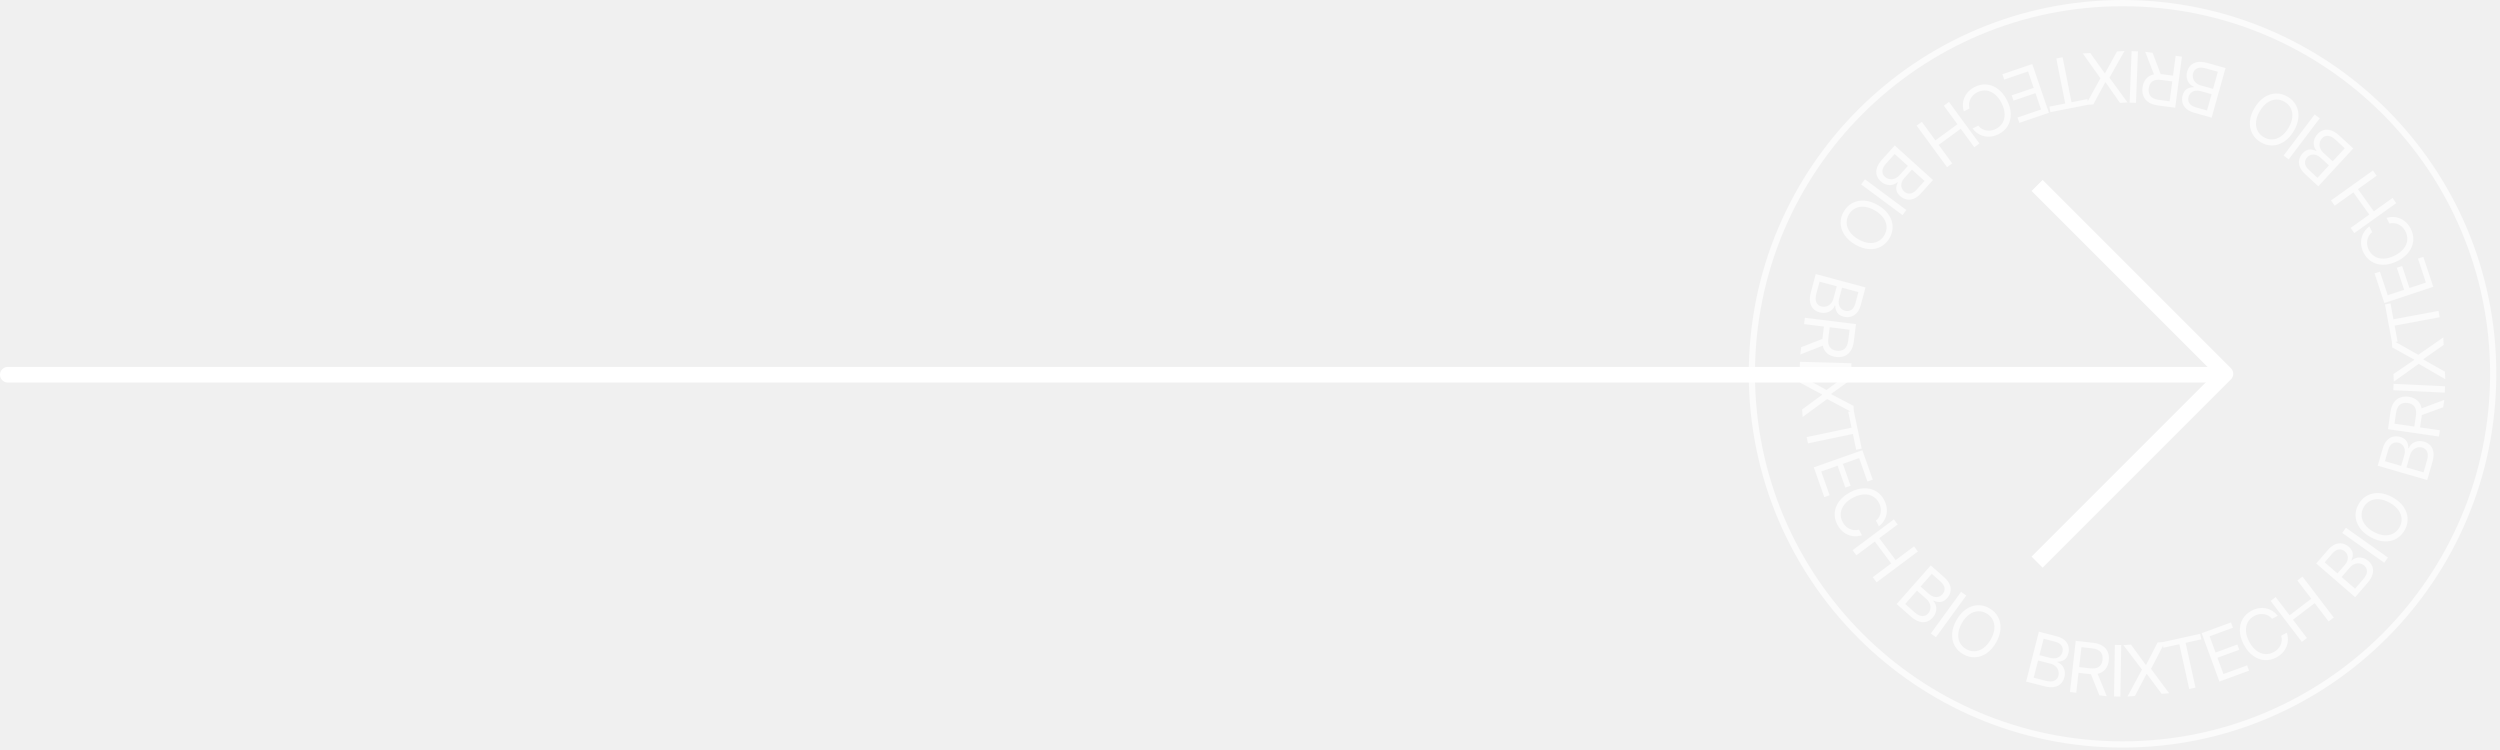
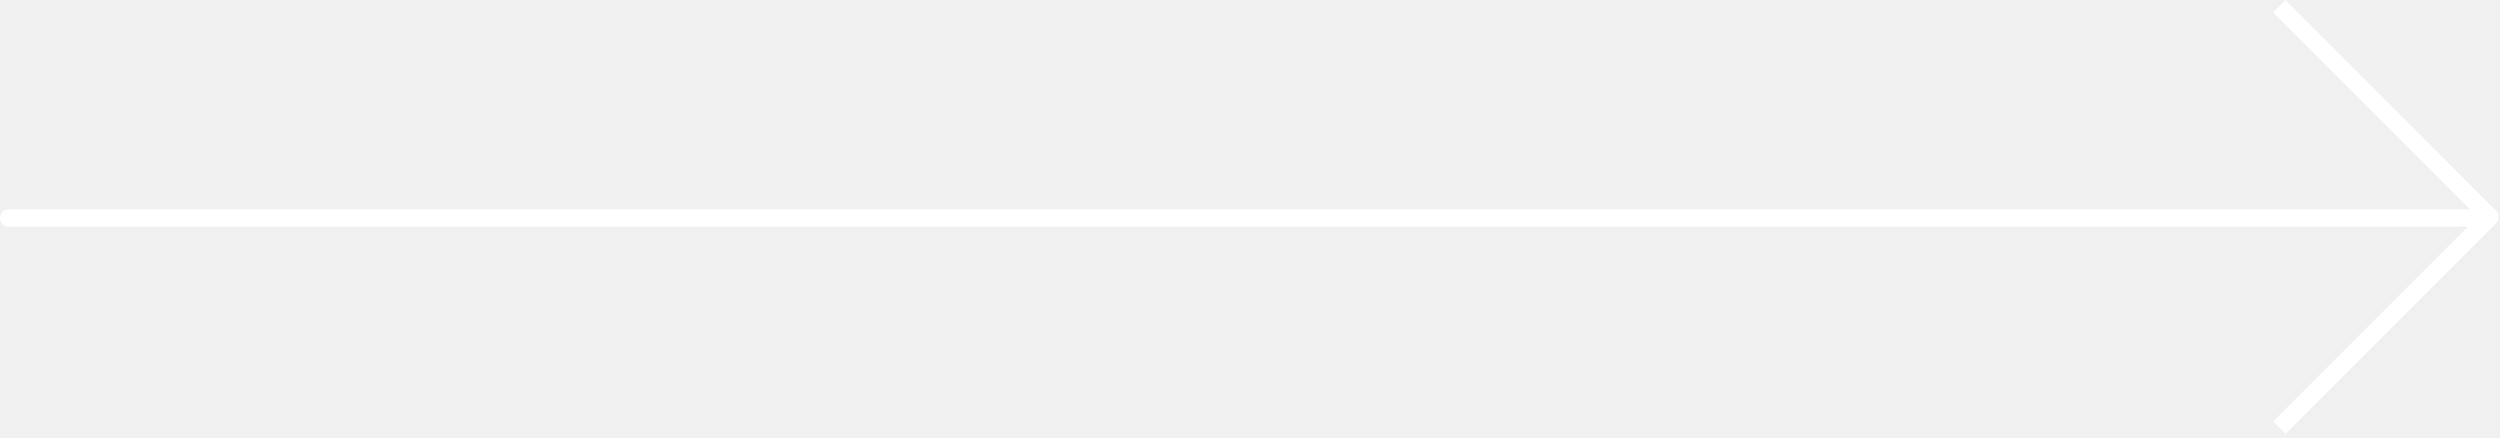
- <svg xmlns="http://www.w3.org/2000/svg" width="480" height="144" viewBox="0 0 480 144" fill="none">
-   <path d="M1.5 71.949H426.721" stroke="white" stroke-width="3" stroke-linecap="round" />
-   <path d="M391.123 35.605L427.285 71.769L391.123 107.932" stroke="white" stroke-width="3" stroke-linejoin="round" />
-   <circle cx="407.527" cy="71.768" r="71.168" stroke="white" stroke-opacity="0.7" stroke-width="1.2" />
-   <path d="M456.517 89.422L457.483 86.087C457.669 85.443 457.935 84.934 458.281 84.56C458.626 84.186 459.021 83.946 459.464 83.842C459.908 83.733 460.371 83.749 460.852 83.888C461.421 84.053 461.824 84.324 462.062 84.701C462.294 85.077 462.407 85.515 462.4 86.016L462.492 86.042C462.598 85.741 462.79 85.469 463.069 85.227C463.348 84.986 463.693 84.82 464.103 84.73C464.509 84.638 464.95 84.662 465.428 84.8C465.922 84.943 466.325 85.183 466.635 85.52C466.947 85.852 467.144 86.288 467.224 86.829C467.301 87.368 467.234 87.999 467.025 88.721L466.025 92.175L456.517 89.422ZM465.971 88.43C466.175 87.725 466.189 87.167 466.014 86.756C465.84 86.34 465.53 86.068 465.084 85.939C464.76 85.845 464.438 85.842 464.118 85.93C463.796 86.012 463.511 86.183 463.265 86.444C463.016 86.699 462.834 87.024 462.72 87.418L462.047 89.742L465.317 90.689L465.971 88.43ZM461.635 87.331C461.733 86.99 461.758 86.66 461.708 86.342C461.653 86.022 461.527 85.746 461.328 85.513C461.126 85.279 460.862 85.115 460.538 85.021C460.101 84.895 459.7 84.942 459.337 85.165C458.974 85.387 458.706 85.796 458.534 86.391L457.91 88.545L461.023 89.446L461.635 87.331ZM458.489 82.41L458.969 79.082C459.076 78.337 459.295 77.733 459.624 77.27C459.949 76.805 460.356 76.487 460.847 76.313C461.333 76.135 461.874 76.089 462.469 76.175C463.132 76.27 463.68 76.506 464.114 76.882C464.549 77.253 464.828 77.758 464.952 78.398L469.303 76.774L469.098 78.195L464.993 79.695L464.966 79.933L464.659 82.057L468.461 82.606L468.286 83.824L458.489 82.41ZM463.848 79.827C463.957 79.074 463.876 78.5 463.606 78.107C463.337 77.709 462.9 77.466 462.295 77.379C461.682 77.29 461.18 77.398 460.791 77.701C460.402 78.004 460.153 78.534 460.044 79.292L459.747 81.349L463.549 81.897L463.848 79.827ZM469.455 74.162L469.396 75.391L459.509 74.924L459.567 73.695L469.455 74.162ZM463.501 69.113L463.497 69.031L459.294 66.699L459.225 65.251L464.316 68.116L469.112 64.781L469.181 66.229L465.3 68.945L465.303 69.027L469.425 71.363L469.494 72.811L464.399 69.864L459.606 73.281L459.537 71.82L463.501 69.113ZM459.268 65.786L457.904 58.447L458.979 58.247L459.546 61.299L468.203 59.69L468.43 60.913L459.774 62.522L460.343 65.587L459.268 65.786ZM457.799 58.191L455.907 52.495L456.945 52.15L458.449 56.678L461.589 55.635L460.184 51.406L461.209 51.065L462.614 55.295L465.767 54.248L464.241 49.654L465.279 49.31L467.193 55.071L457.799 58.191ZM455.47 44.567C455.115 44.845 454.857 45.177 454.697 45.562C454.531 45.944 454.461 46.346 454.486 46.766C454.51 47.181 454.619 47.585 454.814 47.977C455.084 48.52 455.463 48.94 455.951 49.236C456.438 49.529 457.008 49.668 457.662 49.653C458.316 49.638 459.015 49.446 459.758 49.077C460.5 48.708 461.075 48.267 461.482 47.754C461.889 47.242 462.122 46.703 462.183 46.139C462.241 45.57 462.135 45.014 461.866 44.472C461.671 44.08 461.417 43.748 461.104 43.476C460.786 43.207 460.427 43.021 460.026 42.92C459.618 42.818 459.198 42.821 458.763 42.93L458.215 41.828C458.86 41.64 459.486 41.604 460.093 41.719C460.696 41.837 461.239 42.091 461.724 42.481C462.206 42.867 462.596 43.361 462.894 43.961C463.271 44.72 463.421 45.487 463.344 46.264C463.267 47.04 462.969 47.766 462.449 48.441C461.926 49.119 461.205 49.686 460.287 50.142C459.369 50.599 458.484 50.83 457.632 50.836C456.776 50.844 456.015 50.645 455.35 50.237C454.684 49.83 454.163 49.247 453.785 48.488C453.489 47.892 453.333 47.286 453.316 46.668C453.297 46.046 453.425 45.459 453.699 44.905C453.967 44.349 454.375 43.869 454.922 43.465L455.47 44.567ZM452.032 44.761L451.316 43.76L454.897 41.2L451.851 36.94L448.27 39.501L447.546 38.489L455.598 32.731L456.322 33.743L452.73 36.312L455.775 40.571L459.368 38.002L460.083 39.003L452.032 44.761ZM445.117 35.774L442.566 33.419C442.073 32.964 441.737 32.499 441.557 32.022C441.376 31.546 441.339 31.086 441.444 30.643C441.545 30.197 441.766 29.79 442.106 29.422C442.508 28.986 442.93 28.747 443.374 28.703C443.814 28.663 444.256 28.759 444.701 28.989L444.766 28.919C444.544 28.689 444.387 28.395 444.295 28.038C444.204 27.68 444.209 27.298 444.312 26.89C444.412 26.487 444.631 26.102 444.968 25.737C445.317 25.359 445.712 25.106 446.152 24.979C446.588 24.848 447.066 24.868 447.586 25.038C448.102 25.21 448.637 25.552 449.189 26.062L451.831 28.501L445.117 35.774ZM448.457 26.875C447.918 26.377 447.426 26.115 446.98 26.087C446.53 26.057 446.148 26.212 445.832 26.554C445.604 26.802 445.457 27.088 445.393 27.413C445.322 27.739 445.348 28.07 445.471 28.407C445.588 28.744 445.797 29.052 446.098 29.33L447.876 30.971L450.185 28.47L448.457 26.875ZM445.536 30.262C445.274 30.021 444.99 29.851 444.683 29.754C444.373 29.66 444.069 29.65 443.772 29.723C443.472 29.799 443.208 29.961 442.979 30.209C442.67 30.544 442.534 30.924 442.57 31.348C442.606 31.772 442.852 32.194 443.308 32.615L444.955 34.136L447.153 31.755L445.536 30.262ZM444.418 21.967L445.4 22.709L439.429 30.604L438.448 29.862L444.418 21.967ZM432.887 20.693C433.414 19.813 434.036 19.139 434.752 18.67C435.466 18.205 436.215 17.966 436.999 17.952C437.779 17.936 438.53 18.144 439.254 18.577C439.981 19.013 440.521 19.578 440.875 20.274C441.229 20.969 441.37 21.741 441.297 22.59C441.222 23.443 440.921 24.309 440.394 25.189C439.867 26.068 439.246 26.741 438.532 27.205C437.816 27.674 437.068 27.916 436.288 27.933C435.508 27.949 434.754 27.739 434.027 27.304C433.304 26.871 432.765 26.306 432.412 25.611C432.054 24.913 431.912 24.138 431.988 23.285C432.06 22.437 432.36 21.572 432.887 20.693ZM433.908 21.304C433.481 22.015 433.235 22.697 433.169 23.348C433.104 23.999 433.199 24.58 433.457 25.09C433.71 25.598 434.097 26.007 434.617 26.319C435.137 26.63 435.683 26.779 436.254 26.765C436.822 26.749 437.377 26.558 437.92 26.193C438.463 25.827 438.947 25.289 439.373 24.577C439.799 23.866 440.046 23.184 440.111 22.533C440.177 21.882 440.084 21.303 439.83 20.795C439.572 20.285 439.184 19.874 438.664 19.563C438.144 19.251 437.6 19.104 437.032 19.12C436.461 19.133 435.904 19.323 435.361 19.688C434.818 20.054 434.334 20.592 433.908 21.304ZM424.635 22.591L421.292 21.654C420.647 21.473 420.136 21.211 419.758 20.869C419.381 20.526 419.138 20.134 419.03 19.692C418.918 19.248 418.93 18.785 419.065 18.303C419.225 17.732 419.492 17.327 419.867 17.087C420.241 16.851 420.679 16.734 421.179 16.738L421.205 16.645C420.903 16.542 420.63 16.352 420.386 16.075C420.141 15.798 419.972 15.455 419.879 15.045C419.784 14.64 419.804 14.198 419.938 13.72C420.077 13.224 420.314 12.82 420.648 12.506C420.978 12.192 421.412 11.992 421.952 11.906C422.491 11.825 423.122 11.887 423.846 12.09L427.308 13.06L424.635 22.591ZM423.564 13.146C422.857 12.948 422.299 12.938 421.889 13.117C421.475 13.294 421.205 13.607 421.08 14.054C420.989 14.379 420.989 14.701 421.079 15.02C421.164 15.342 421.338 15.625 421.601 15.869C421.858 16.116 422.184 16.295 422.579 16.406L424.909 17.059L425.828 13.781L423.564 13.146ZM422.501 17.492C422.159 17.396 421.829 17.374 421.511 17.427C421.192 17.484 420.917 17.613 420.686 17.813C420.454 18.018 420.292 18.282 420.201 18.607C420.078 19.046 420.129 19.446 420.354 19.807C420.579 20.169 420.99 20.433 421.587 20.601L423.746 21.206L424.621 18.086L422.501 17.492ZM417.643 20.688L414.309 20.248C413.563 20.149 412.957 19.939 412.489 19.615C412.021 19.296 411.697 18.892 411.518 18.404C411.334 17.92 411.281 17.38 411.36 16.784C411.447 16.119 411.676 15.568 412.047 15.13C412.412 14.691 412.914 14.405 413.552 14.273L411.876 9.943L413.299 10.13L414.849 14.217L415.087 14.241L417.215 14.522L417.718 10.713L418.938 10.874L417.643 20.688ZM414.995 15.36C414.24 15.261 413.668 15.348 413.278 15.623C412.883 15.897 412.646 16.337 412.566 16.943C412.485 17.557 412.598 18.057 412.906 18.442C413.214 18.828 413.747 19.07 414.506 19.171L416.566 19.442L417.069 15.634L414.995 15.36ZM409.262 9.816L410.491 9.863L410.114 19.754L408.884 19.707L409.262 9.816ZM404.28 15.823L404.198 15.828L401.913 20.058L400.466 20.143L403.274 15.02L399.885 10.261L401.332 10.176L404.092 14.027L404.174 14.022L406.463 9.874L407.91 9.789L405.021 14.917L408.492 19.671L407.031 19.757L404.28 15.823ZM401.005 20.093L393.682 21.542L393.47 20.469L396.514 19.867L394.805 11.23L396.026 10.988L397.735 19.625L400.793 19.02L401.005 20.093ZM393.395 21.658L387.715 23.596L387.362 22.561L391.877 21.02L390.808 17.889L386.59 19.329L386.241 18.306L390.46 16.867L389.386 13.723L384.806 15.286L384.453 14.251L390.197 12.29L393.395 21.658ZM379.824 24.112C380.106 24.464 380.441 24.718 380.827 24.873C381.212 25.035 381.614 25.101 382.034 25.07C382.449 25.042 382.852 24.928 383.241 24.729C383.781 24.453 384.196 24.069 384.487 23.577C384.774 23.087 384.906 22.515 384.884 21.861C384.861 21.207 384.661 20.511 384.284 19.772C383.906 19.034 383.458 18.464 382.941 18.064C382.423 17.663 381.882 17.436 381.317 17.382C380.748 17.33 380.194 17.442 379.654 17.718C379.265 17.918 378.936 18.175 378.668 18.492C378.402 18.812 378.221 19.174 378.124 19.576C378.026 19.985 378.034 20.405 378.148 20.838L377.053 21.399C376.857 20.757 376.814 20.131 376.922 19.523C377.033 18.919 377.281 18.372 377.665 17.884C378.046 17.397 378.535 17.001 379.131 16.696C379.885 16.31 380.651 16.151 381.429 16.219C382.206 16.287 382.935 16.577 383.616 17.088C384.3 17.604 384.875 18.318 385.342 19.23C385.81 20.143 386.051 21.026 386.067 21.877C386.085 22.733 385.895 23.496 385.495 24.166C385.096 24.837 384.519 25.365 383.765 25.751C383.172 26.054 382.567 26.218 381.95 26.242C381.329 26.268 380.739 26.147 380.183 25.879C379.624 25.617 379.139 25.215 378.728 24.673L379.824 24.112ZM380.054 27.55L379.061 28.277L376.46 24.725L372.235 27.819L374.836 31.371L373.832 32.106L367.985 24.119L368.989 23.384L371.597 26.948L375.822 23.854L373.213 20.291L374.206 19.564L380.054 27.55ZM371.138 34.561L368.811 37.138C368.362 37.636 367.9 37.977 367.425 38.163C366.951 38.348 366.491 38.391 366.048 38.291C365.601 38.194 365.191 37.978 364.819 37.642C364.379 37.245 364.135 36.825 364.087 36.382C364.042 35.942 364.132 35.499 364.358 35.052L364.287 34.988C364.06 35.212 363.768 35.372 363.411 35.468C363.055 35.563 362.672 35.562 362.264 35.463C361.859 35.368 361.472 35.154 361.103 34.821C360.721 34.475 360.464 34.084 360.332 33.645C360.197 33.21 360.211 32.732 360.375 32.21C360.542 31.692 360.878 31.154 361.382 30.596L363.792 27.927L371.138 34.561ZM362.203 31.319C361.711 31.863 361.454 32.359 361.431 32.805C361.406 33.255 361.566 33.636 361.911 33.947C362.161 34.173 362.449 34.316 362.775 34.377C363.101 34.445 363.432 34.415 363.767 34.288C364.103 34.168 364.409 33.955 364.683 33.651L366.305 31.855L363.779 29.573L362.203 31.319ZM365.621 34.203C365.383 34.467 365.217 34.753 365.123 35.061C365.032 35.372 365.025 35.676 365.102 35.972C365.182 36.271 365.347 36.534 365.597 36.76C365.935 37.066 366.316 37.198 366.74 37.157C367.164 37.116 367.583 36.865 367.999 36.405L369.502 34.741L367.097 32.57L365.621 34.203ZM357.336 35.409L358.07 34.42L366.02 40.317L365.287 41.306L357.336 35.409ZM356.181 46.952C355.296 46.434 354.615 45.819 354.139 45.108C353.667 44.399 353.42 43.653 353.397 42.869C353.373 42.089 353.574 41.335 354 40.608C354.428 39.876 354.987 39.33 355.679 38.968C356.371 38.608 357.141 38.459 357.991 38.523C358.844 38.589 359.713 38.881 360.599 39.399C361.484 39.917 362.162 40.53 362.634 41.239C363.111 41.951 363.361 42.696 363.385 43.476C363.409 44.256 363.208 45.012 362.78 45.743C362.354 46.471 361.795 47.016 361.104 47.377C360.41 47.741 359.636 47.891 358.783 47.824C357.933 47.76 357.066 47.47 356.181 46.952ZM356.781 45.925C357.497 46.344 358.181 46.583 358.833 46.642C359.484 46.701 360.064 46.599 360.572 46.337C361.077 46.078 361.482 45.687 361.788 45.163C362.094 44.64 362.238 44.093 362.218 43.522C362.196 42.955 361.999 42.402 361.628 41.863C361.257 41.324 360.714 40.845 359.998 40.426C359.282 40.007 358.598 39.768 357.946 39.709C357.295 39.65 356.716 39.749 356.211 40.008C355.704 40.271 355.297 40.664 354.991 41.187C354.685 41.711 354.543 42.256 354.565 42.823C354.584 43.394 354.78 43.949 355.151 44.488C355.522 45.027 356.065 45.506 356.781 45.925ZM358.183 55.18L357.283 58.534C357.11 59.181 356.854 59.695 356.516 60.076C356.178 60.457 355.788 60.704 355.347 60.817C354.905 60.935 354.442 60.929 353.958 60.799C353.386 60.645 352.977 60.382 352.733 60.01C352.493 59.639 352.371 59.203 352.369 58.702L352.276 58.678C352.176 58.981 351.989 59.256 351.715 59.504C351.441 59.751 351.1 59.924 350.691 60.022C350.287 60.121 349.845 60.106 349.366 59.978C348.868 59.844 348.461 59.612 348.144 59.282C347.825 58.956 347.62 58.524 347.529 57.985C347.442 57.447 347.496 56.815 347.691 56.089L348.622 52.616L358.183 55.18ZM348.751 56.359C348.561 57.068 348.557 57.626 348.74 58.034C348.922 58.446 349.238 58.712 349.687 58.833C350.013 58.92 350.334 58.916 350.652 58.822C350.973 58.734 351.254 58.557 351.495 58.291C351.74 58.031 351.915 57.703 352.021 57.307L352.648 54.969L349.36 54.088L348.751 56.359ZM353.108 57.372C353.016 57.715 352.998 58.045 353.054 58.362C353.115 58.681 353.247 58.954 353.45 59.183C353.657 59.413 353.924 59.572 354.249 59.66C354.69 59.778 355.089 59.722 355.448 59.492C355.807 59.263 356.066 58.849 356.227 58.251L356.807 56.085L353.678 55.246L353.108 57.372ZM356.351 62.226L355.938 65.564C355.845 66.31 355.639 66.918 355.319 67.388C355.003 67.859 354.602 68.186 354.116 68.369C353.633 68.557 353.094 68.614 352.497 68.54C351.832 68.458 351.279 68.233 350.837 67.867C350.396 67.504 350.106 67.004 349.969 66.368L345.652 68.078L345.828 66.653L349.903 65.071L349.925 64.833L350.189 62.703L346.377 62.23L346.528 61.009L356.351 62.226ZM351.045 64.916C350.951 65.672 351.043 66.243 351.321 66.631C351.599 67.024 352.04 67.258 352.646 67.333C353.261 67.409 353.76 67.292 354.143 66.981C354.526 66.67 354.765 66.135 354.859 65.375L355.114 63.313L351.302 62.84L351.045 64.916ZM345.551 70.693L345.585 69.463L355.48 69.74L355.445 70.97L345.551 70.693ZM351.614 75.605L351.62 75.687L355.876 77.923L355.978 79.368L350.822 76.621L346.104 80.064L346.002 78.619L349.82 75.814L349.814 75.732L345.64 73.491L345.538 72.045L350.699 74.875L355.412 71.349L355.515 72.808L351.614 75.605ZM355.922 78.832L357.456 86.137L356.386 86.362L355.748 83.325L347.131 85.134L346.875 83.916L355.492 82.107L354.852 79.056L355.922 78.832ZM357.578 86.437L359.574 92.097L358.543 92.461L356.956 87.961L353.836 89.062L355.318 93.265L354.3 93.624L352.817 89.421L349.684 90.526L351.294 95.09L350.262 95.454L348.243 89.729L357.578 86.437ZM360.176 99.967C360.525 99.68 360.775 99.343 360.925 98.954C361.082 98.568 361.143 98.165 361.108 97.746C361.075 97.331 360.956 96.93 360.752 96.542C360.47 96.006 360.081 95.595 359.586 95.31C359.093 95.029 358.519 94.904 357.866 94.934C357.212 94.964 356.518 95.172 355.784 95.558C355.05 95.945 354.486 96.399 354.091 96.921C353.697 97.443 353.476 97.987 353.428 98.553C353.383 99.122 353.502 99.675 353.784 100.212C353.988 100.599 354.25 100.925 354.569 101.189C354.893 101.451 355.256 101.628 355.66 101.719C356.07 101.813 356.49 101.8 356.922 101.681L357.495 102.769C356.855 102.972 356.231 103.023 355.621 102.922C355.015 102.819 354.466 102.577 353.973 102.198C353.482 101.823 353.08 101.34 352.768 100.747C352.373 99.997 352.205 99.233 352.264 98.455C352.323 97.677 352.605 96.944 353.108 96.257C353.615 95.567 354.323 94.984 355.23 94.506C356.137 94.028 357.017 93.776 357.868 93.75C358.724 93.722 359.489 93.904 360.164 94.295C360.839 94.687 361.374 95.257 361.768 96.007C362.079 96.596 362.249 97.199 362.281 97.816C362.314 98.437 362.2 99.028 361.939 99.588C361.683 100.149 361.287 100.639 360.749 101.056L360.176 99.967ZM363.622 99.714L364.358 100.7L360.831 103.335L363.965 107.53L367.492 104.895L368.237 105.891L360.307 111.816L359.563 110.819L363.1 108.176L359.966 103.981L356.428 106.624L355.692 105.639L363.622 99.714ZM370.707 108.554L373.31 110.853C373.812 111.296 374.158 111.754 374.349 112.227C374.54 112.699 374.588 113.158 374.492 113.603C374.401 114.051 374.189 114.463 373.857 114.838C373.465 115.283 373.048 115.531 372.605 115.584C372.166 115.634 371.722 115.549 371.272 115.328L371.209 115.4C371.436 115.624 371.599 115.915 371.699 116.27C371.798 116.626 371.801 117.008 371.707 117.417C371.616 117.823 371.406 118.213 371.077 118.585C370.736 118.971 370.347 119.232 369.91 119.369C369.476 119.509 368.998 119.5 368.475 119.342C367.954 119.18 367.413 118.85 366.849 118.353L364.154 115.972L370.707 108.554ZM367.563 117.524C368.113 118.01 368.611 118.261 369.058 118.279C369.508 118.299 369.887 118.135 370.194 117.787C370.418 117.534 370.558 117.245 370.615 116.918C370.679 116.592 370.646 116.261 370.515 115.927C370.391 115.592 370.175 115.289 369.868 115.018L368.054 113.416L365.8 115.967L367.563 117.524ZM370.41 114.074C370.676 114.309 370.964 114.472 371.273 114.563C371.585 114.65 371.889 114.654 372.184 114.574C372.483 114.491 372.744 114.323 372.967 114.07C373.269 113.729 373.397 113.346 373.351 112.923C373.305 112.5 373.05 112.083 372.586 111.672L370.905 110.188L368.76 112.616L370.41 114.074ZM371.704 122.349L370.709 121.625L376.532 113.62L377.527 114.344L371.704 122.349ZM383.259 123.362C382.753 124.253 382.147 124.942 381.441 125.427C380.738 125.908 379.995 126.164 379.212 126.196C378.432 126.23 377.676 126.039 376.943 125.623C376.206 125.204 375.653 124.651 375.283 123.964C374.913 123.277 374.755 122.509 374.808 121.658C374.864 120.804 375.145 119.931 375.651 119.04C376.158 118.148 376.763 117.462 377.466 116.981C378.171 116.496 378.914 116.236 379.693 116.202C380.472 116.168 381.231 116.36 381.968 116.779C382.701 117.195 383.252 117.747 383.622 118.434C383.995 119.123 384.154 119.895 384.099 120.749C384.046 121.599 383.766 122.47 383.259 123.362ZM382.225 122.774C382.635 122.053 382.865 121.366 382.916 120.714C382.967 120.062 382.858 119.483 382.589 118.979C382.323 118.477 381.927 118.077 381.4 117.777C380.873 117.478 380.324 117.342 379.754 117.368C379.187 117.397 378.636 117.601 378.102 117.979C377.567 118.357 377.095 118.906 376.686 119.627C376.276 120.348 376.045 121.035 375.995 121.688C375.944 122.34 376.051 122.917 376.316 123.419C376.585 123.923 376.983 124.325 377.51 124.624C378.037 124.924 378.584 125.059 379.151 125.03C379.722 125.003 380.275 124.801 380.809 124.423C381.343 124.045 381.815 123.496 382.225 122.774ZM391.463 121.282L394.827 122.143C395.476 122.309 395.993 122.559 396.378 122.893C396.763 123.227 397.015 123.613 397.133 124.053C397.255 124.493 397.254 124.956 397.13 125.442C396.983 126.016 396.725 126.427 396.355 126.676C395.987 126.921 395.553 127.047 395.052 127.055L395.028 127.148C395.333 127.245 395.61 127.429 395.861 127.7C396.111 127.971 396.288 128.31 396.39 128.717C396.494 129.12 396.485 129.562 396.362 130.044C396.234 130.542 396.007 130.952 395.68 131.273C395.358 131.595 394.928 131.805 394.39 131.903C393.853 131.996 393.221 131.949 392.492 131.763L389.009 130.871L391.463 121.282ZM392.75 130.7C393.461 130.882 394.019 130.879 394.425 130.691C394.835 130.504 395.097 130.186 395.213 129.735C395.296 129.409 395.289 129.087 395.191 128.77C395.099 128.45 394.919 128.171 394.651 127.933C394.388 127.692 394.058 127.521 393.66 127.419L391.316 126.819L390.472 130.117L392.75 130.7ZM393.713 126.332C394.057 126.42 394.388 126.434 394.704 126.374C395.022 126.309 395.294 126.174 395.52 125.969C395.748 125.759 395.904 125.49 395.987 125.164C396.1 124.722 396.04 124.323 395.807 123.967C395.573 123.611 395.156 123.356 394.556 123.203L392.384 122.647L391.58 125.786L393.713 126.332ZM398.538 123.035L401.88 123.413C402.627 123.497 403.237 123.697 403.711 124.012C404.185 124.323 404.516 124.72 404.704 125.205C404.897 125.685 404.96 126.224 404.892 126.822C404.817 127.488 404.598 128.043 404.236 128.488C403.878 128.934 403.382 129.229 402.746 129.372L404.502 133.671L403.076 133.51L401.451 129.453L401.212 129.433L399.079 129.191L398.647 133.009L397.425 132.87L398.538 123.035ZM401.284 128.312C402.04 128.398 402.611 128.3 402.996 128.018C403.386 127.736 403.615 127.292 403.683 126.685C403.753 126.069 403.631 125.572 403.316 125.192C403.001 124.812 402.463 124.58 401.703 124.493L399.638 124.26L399.205 128.077L401.284 128.312ZM407.117 133.742L405.887 133.722L406.048 123.825L407.279 123.845L407.117 133.742ZM411.977 127.633L412.058 127.626L414.257 123.351L415.702 123.237L412.999 128.416L416.483 133.105L415.039 133.219L412.201 129.425L412.119 129.432L409.914 133.625L408.469 133.739L411.254 128.554L407.688 123.872L409.146 123.756L411.977 127.633ZM415.147 123.3L422.436 121.69L422.672 122.758L419.641 123.427L421.541 132.024L420.326 132.293L418.427 123.696L415.383 124.368L415.147 123.3ZM422.718 121.568L428.353 119.502L428.73 120.529L424.25 122.172L425.389 125.278L429.573 123.744L429.945 124.758L425.76 126.292L426.904 129.412L431.448 127.746L431.824 128.773L426.125 130.862L422.718 121.568ZM436.244 118.815C435.954 118.469 435.614 118.222 435.224 118.075C434.836 117.922 434.432 117.865 434.014 117.904C433.599 117.941 433.199 118.063 432.814 118.271C432.28 118.558 431.873 118.951 431.592 119.449C431.316 119.944 431.196 120.519 431.232 121.172C431.268 121.826 431.483 122.518 431.876 123.248C432.27 123.978 432.729 124.538 433.255 124.928C433.781 125.318 434.326 125.534 434.893 125.575C435.463 125.615 436.015 125.491 436.548 125.204C436.933 124.996 437.257 124.732 437.518 124.41C437.777 124.084 437.951 123.719 438.038 123.314C438.128 122.904 438.111 122.483 437.988 122.053L439.071 121.469C439.28 122.107 439.337 122.731 439.241 123.342C439.143 123.948 438.907 124.5 438.533 124.997C438.163 125.491 437.683 125.897 437.093 126.215C436.346 126.617 435.584 126.792 434.806 126.74C434.027 126.689 433.292 126.414 432.6 125.917C431.906 125.417 431.315 124.715 430.829 123.812C430.343 122.909 430.083 122.032 430.049 121.181C430.012 120.326 430.187 119.559 430.572 118.88C430.957 118.202 431.523 117.662 432.269 117.26C432.855 116.944 433.456 116.768 434.073 116.731C434.693 116.691 435.285 116.8 435.847 117.056C436.412 117.306 436.905 117.698 437.327 118.231L436.244 118.815ZM435.951 115.376L436.929 114.63L439.6 118.129L443.762 114.952L441.091 111.453L442.08 110.698L448.086 118.566L447.097 119.321L444.418 115.811L440.255 118.988L442.935 122.498L441.956 123.245L435.951 115.376ZM444.71 108.187L446.982 105.562C447.421 105.055 447.875 104.704 448.346 104.509C448.816 104.313 449.275 104.261 449.721 104.351C450.169 104.439 450.583 104.646 450.962 104.974C451.41 105.362 451.663 105.777 451.721 106.218C451.775 106.657 451.694 107.102 451.478 107.554L451.55 107.617C451.773 107.388 452.061 107.221 452.416 107.118C452.77 107.015 453.152 107.009 453.563 107.099C453.97 107.186 454.361 107.392 454.737 107.717C455.126 108.054 455.391 108.44 455.532 108.876C455.677 109.308 455.672 109.787 455.52 110.311C455.363 110.833 455.039 111.378 454.547 111.947L452.194 114.665L444.71 108.187ZM453.711 111.241C454.191 110.686 454.438 110.186 454.451 109.739C454.467 109.289 454.299 108.911 453.948 108.607C453.693 108.386 453.402 108.249 453.075 108.195C452.747 108.135 452.417 108.171 452.084 108.305C451.751 108.433 451.45 108.651 451.182 108.962L449.598 110.791L452.172 113.019L453.711 111.241ZM450.232 108.429C450.465 108.16 450.625 107.871 450.713 107.561C450.797 107.248 450.797 106.944 450.715 106.65C450.629 106.352 450.458 106.093 450.203 105.872C449.859 105.574 449.475 105.45 449.052 105.5C448.629 105.549 448.215 105.809 447.809 106.277L446.342 107.973L448.792 110.093L450.232 108.429ZM458.49 107.049L457.778 108.053L449.705 102.325L450.417 101.322L458.49 107.049ZM459.389 95.483C460.286 95.981 460.98 96.581 461.472 97.281C461.96 97.98 462.224 98.72 462.263 99.503C462.305 100.282 462.121 101.04 461.712 101.777C461.3 102.518 460.753 103.077 460.069 103.454C459.386 103.83 458.619 103.996 457.768 103.951C456.913 103.903 456.038 103.631 455.141 103.133C454.245 102.635 453.553 102.037 453.065 101.339C452.573 100.638 452.306 99.898 452.264 99.119C452.223 98.34 452.408 97.58 452.819 96.839C453.228 96.102 453.775 95.545 454.458 95.169C455.144 94.788 455.914 94.622 456.769 94.669C457.619 94.714 458.493 94.986 459.389 95.483ZM458.812 96.523C458.087 96.121 457.398 95.897 456.745 95.852C456.092 95.808 455.515 95.922 455.013 96.197C454.514 96.467 454.117 96.867 453.823 97.397C453.529 97.926 453.398 98.477 453.43 99.047C453.465 99.614 453.674 100.162 454.057 100.693C454.44 101.224 454.994 101.69 455.719 102.093C456.444 102.496 457.133 102.719 457.786 102.764C458.439 102.809 459.015 102.696 459.514 102.426C460.016 102.152 460.413 101.75 460.708 101.22C461.002 100.69 461.132 100.142 461.097 99.575C461.065 99.005 460.857 98.454 460.474 97.923C460.091 97.393 459.537 96.926 458.812 96.523Z" fill="white" fill-opacity="0.7" />
+ <svg xmlns="http://www.w3.org/2000/svg" width="429" height="75" viewBox="0 0 429 75" fill="none">
+   <path d="M1.5 37.406H426.721" stroke="white" stroke-width="3" stroke-linecap="round" />
+   <path d="M391.123 1.062L427.285 37.227L391.123 73.389" stroke="white" stroke-width="3" stroke-linejoin="round" />
</svg>
